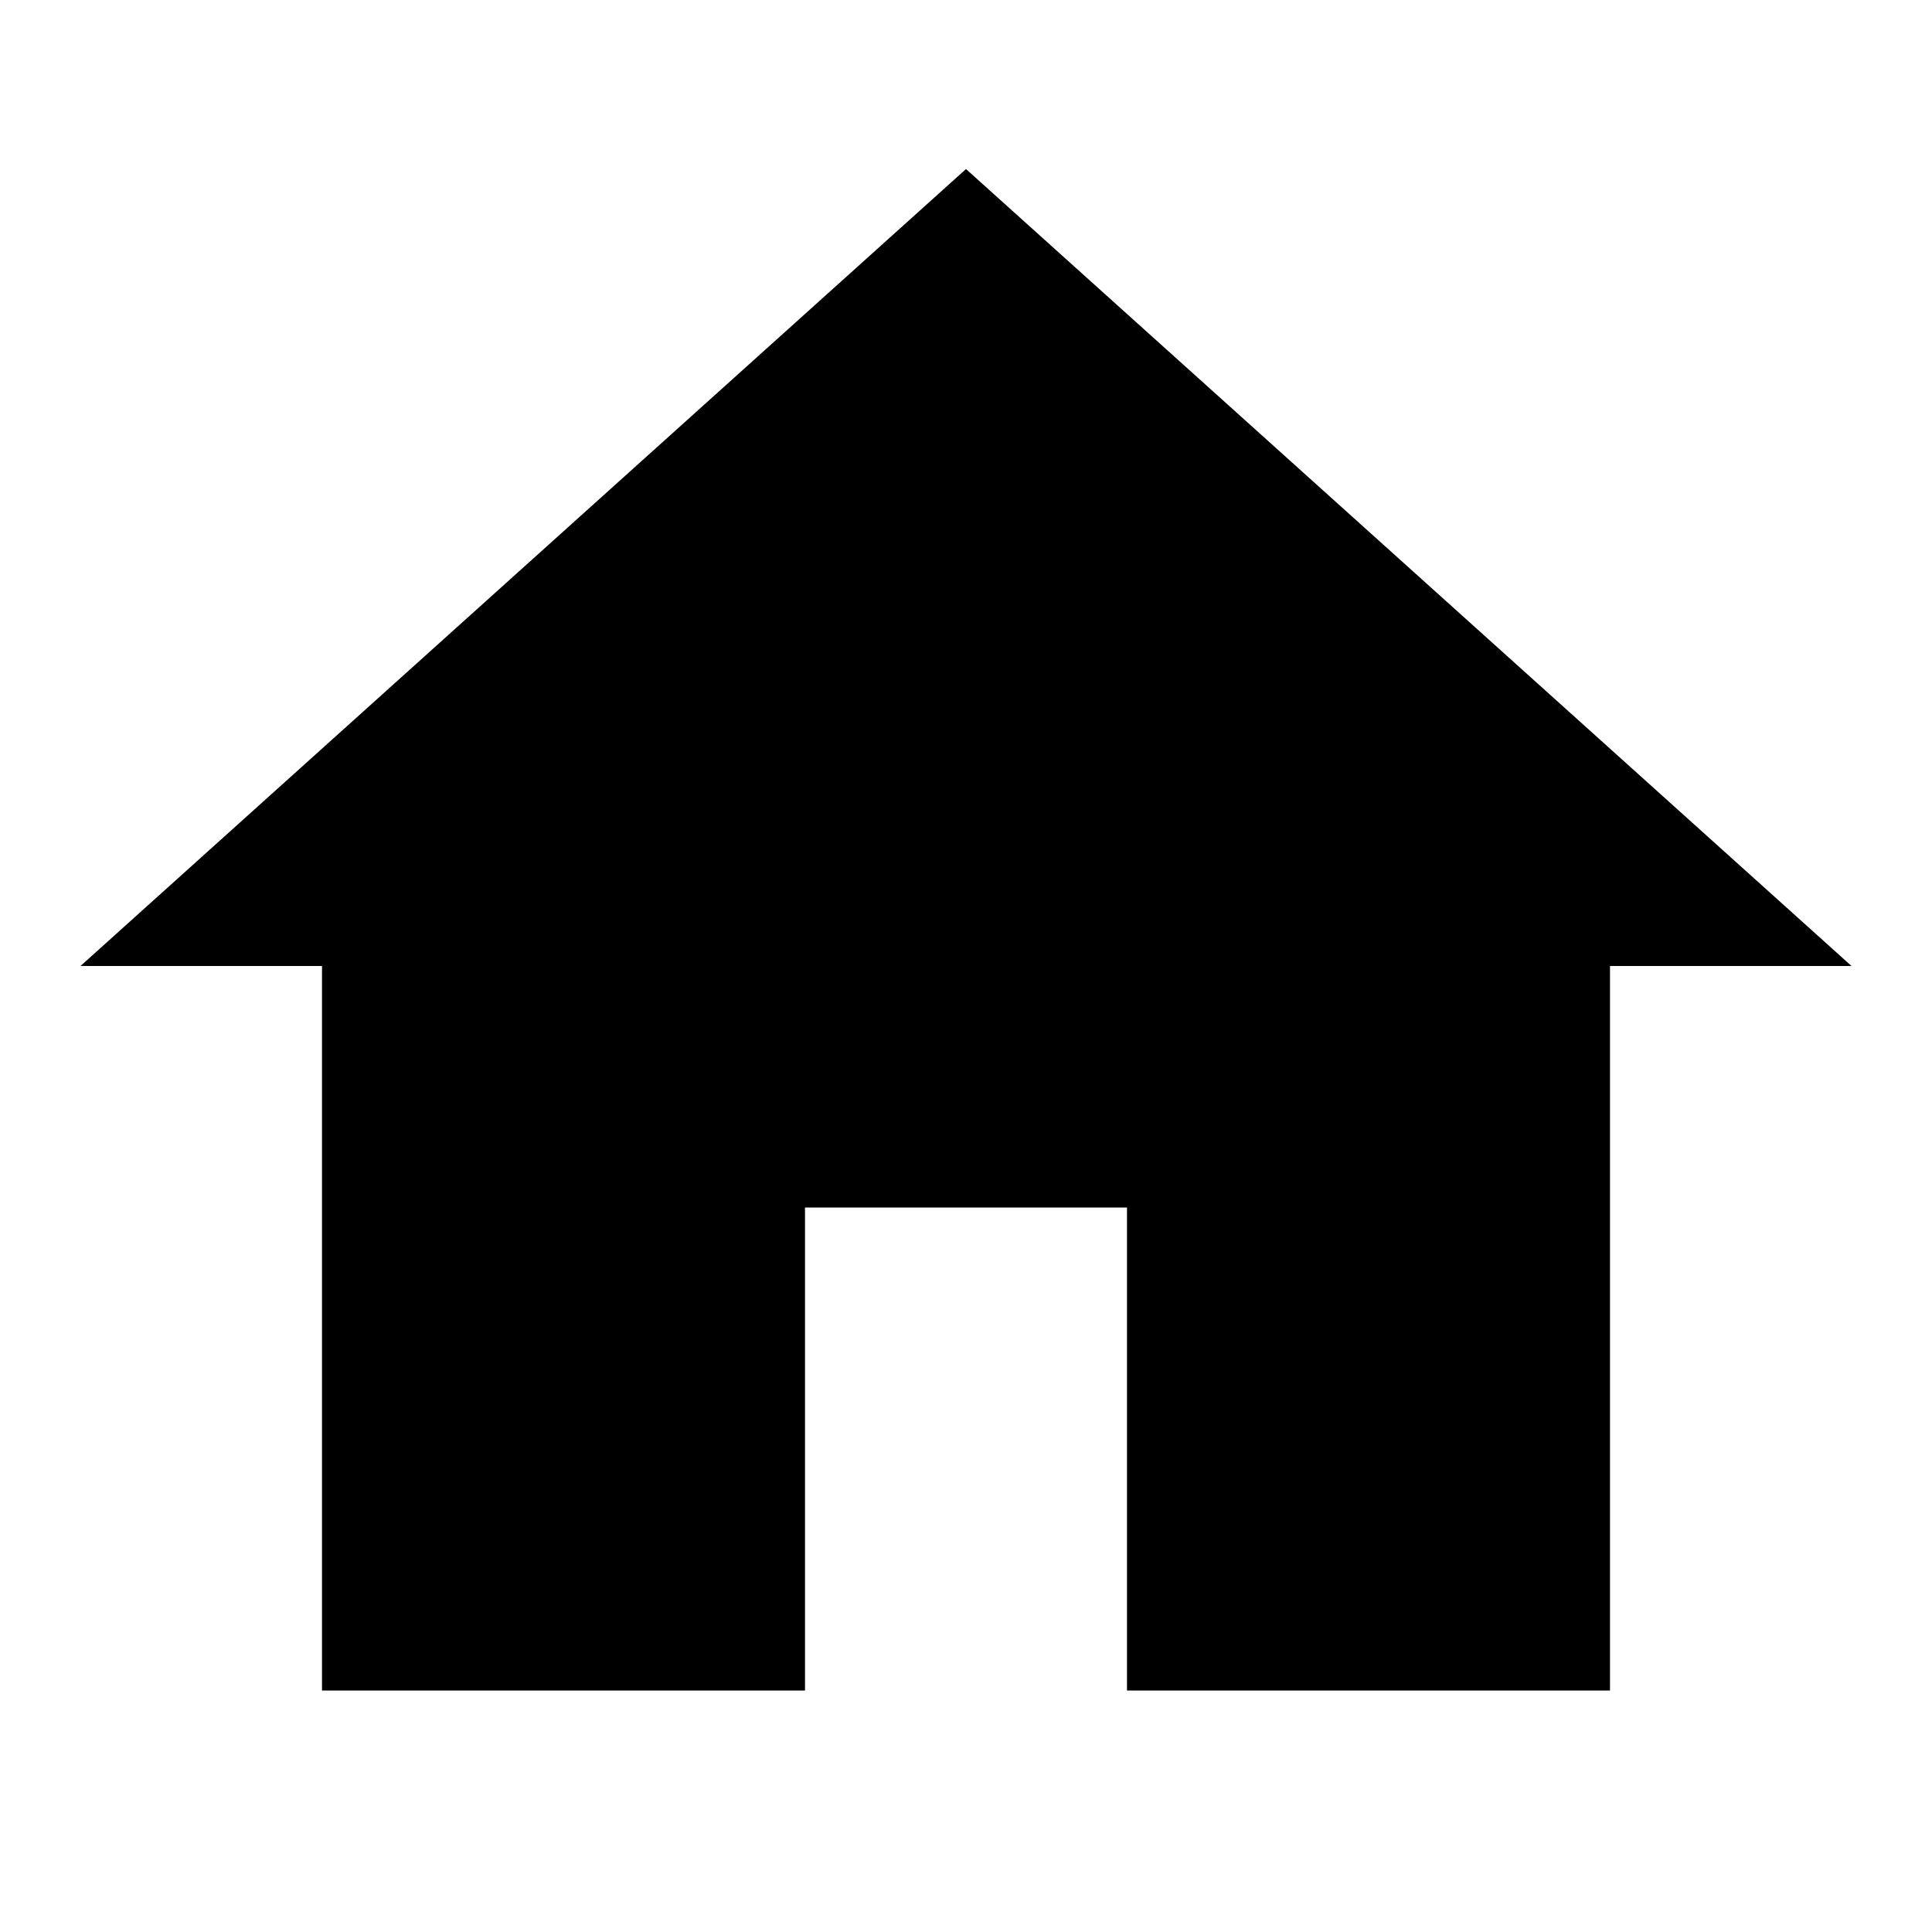
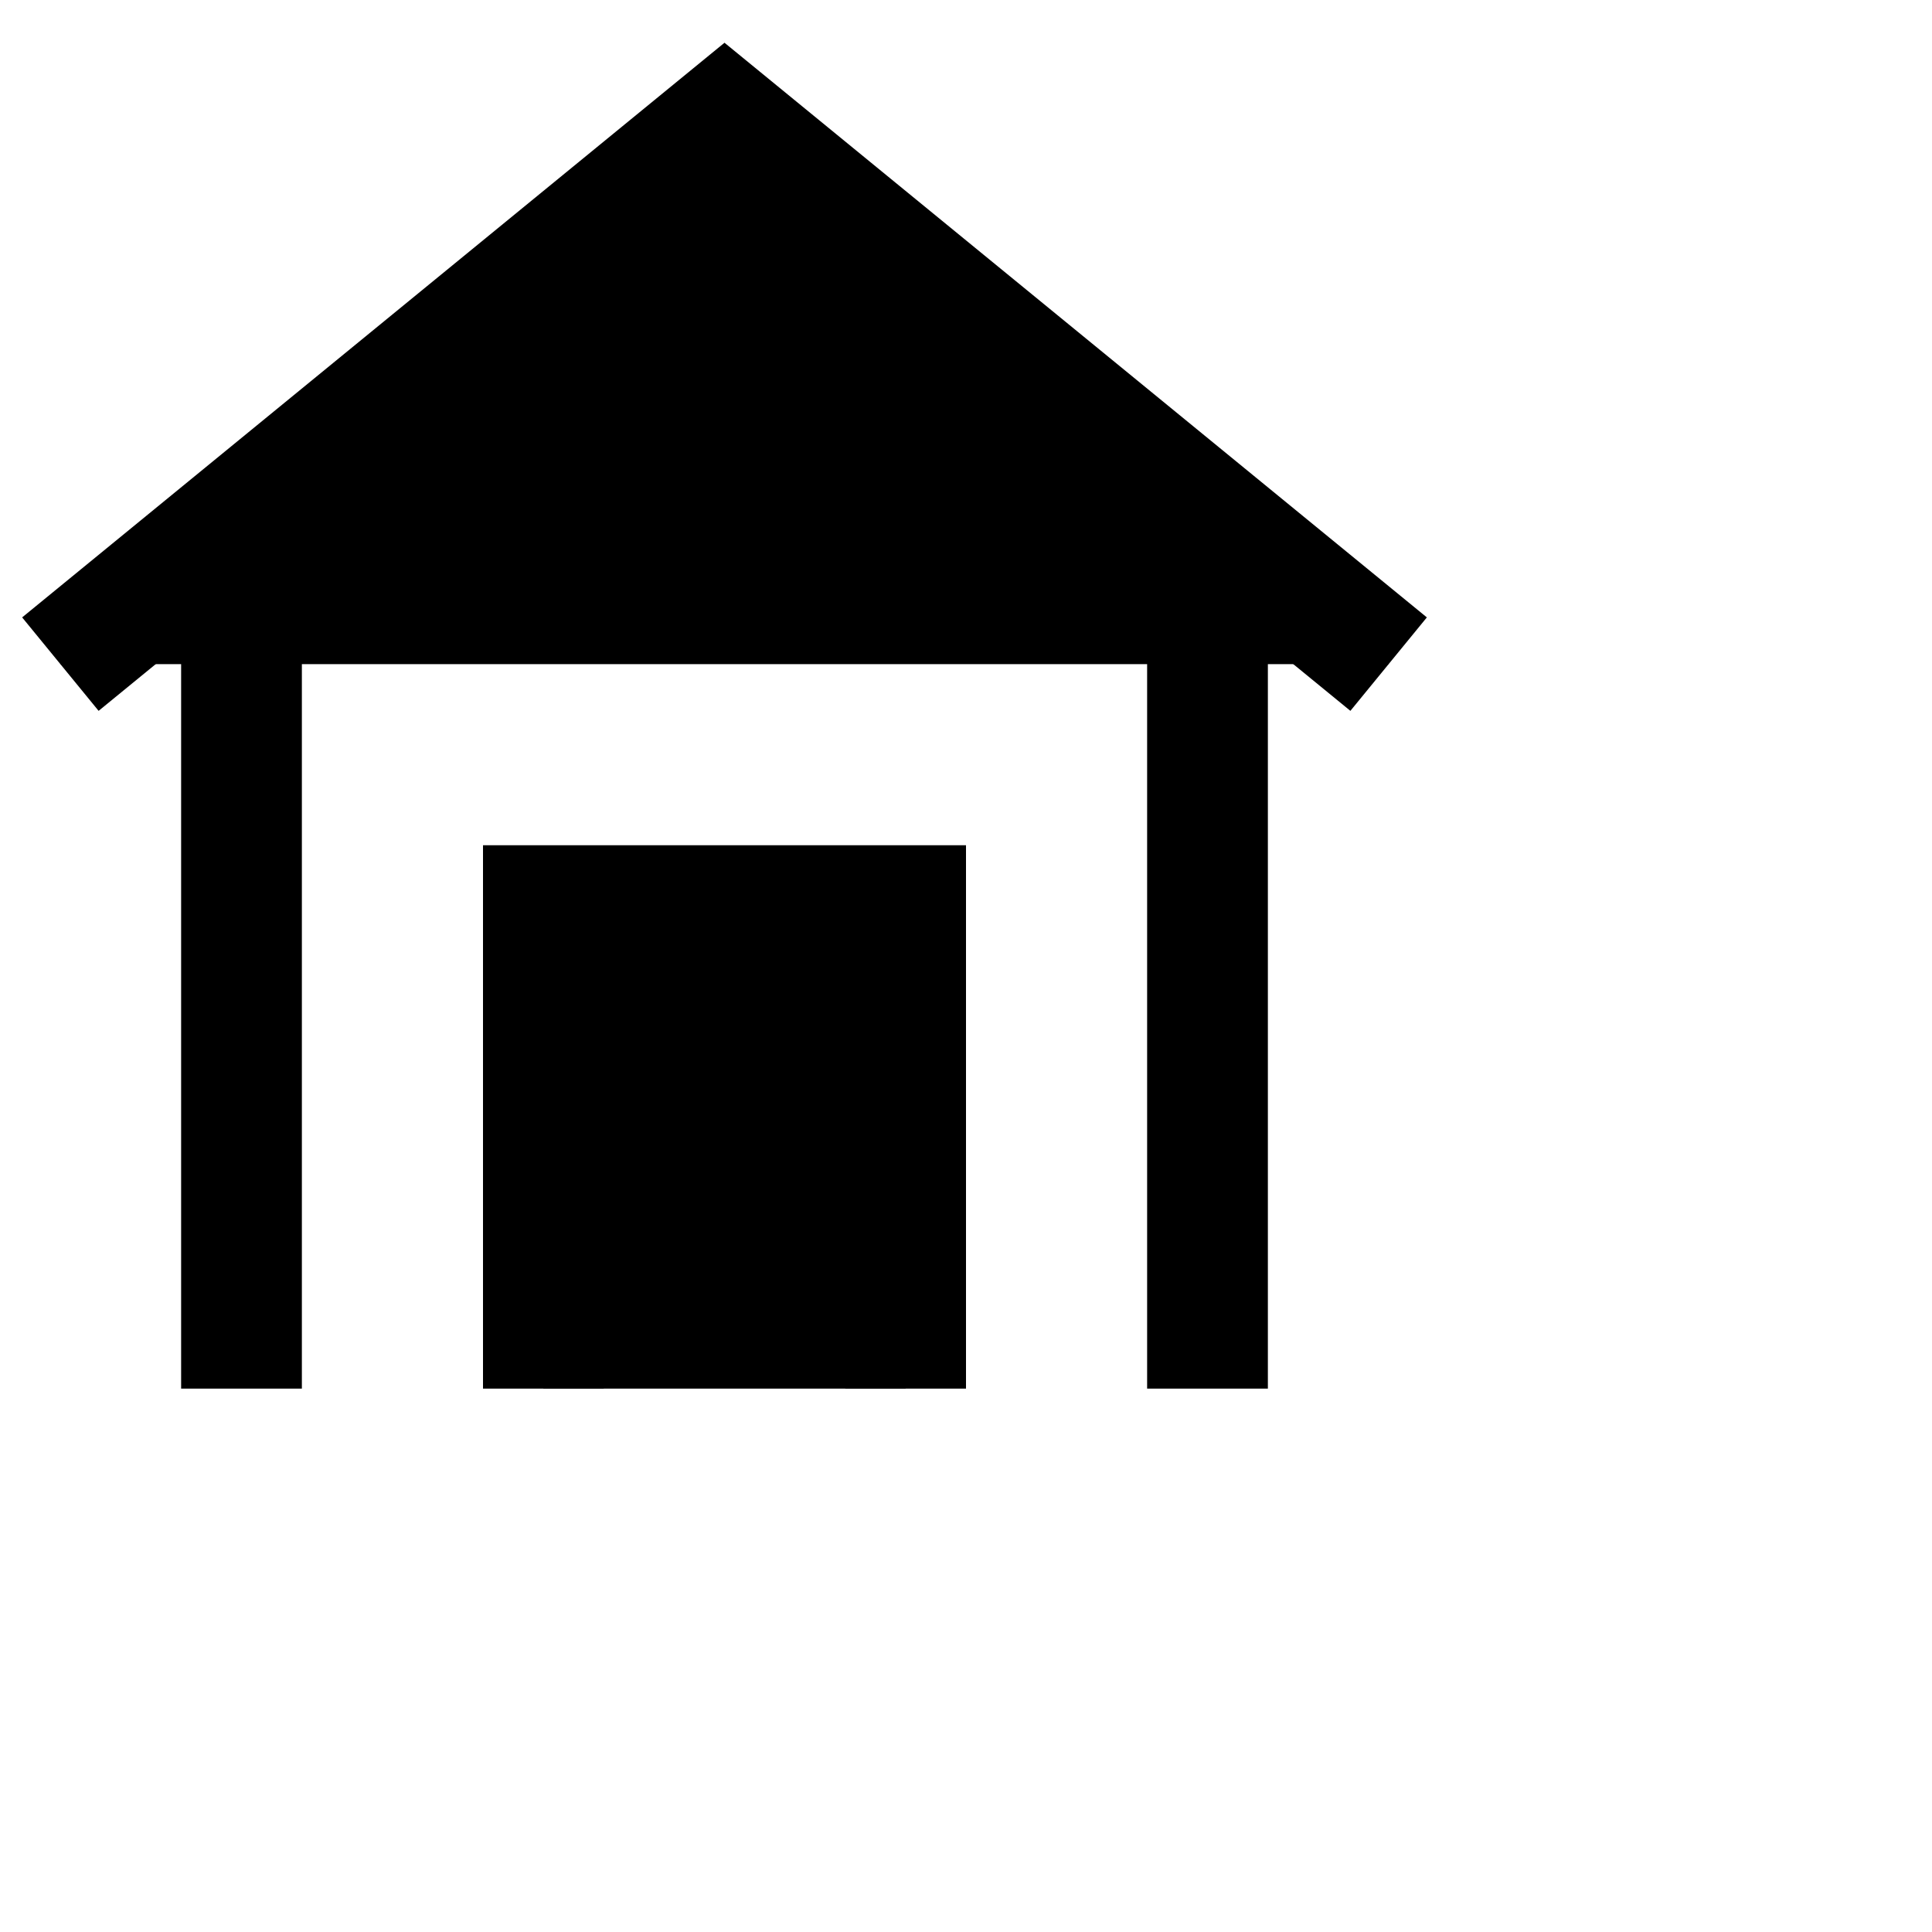
- <svg xmlns="http://www.w3.org/2000/svg" fill="#000000" viewBox="0 0 24 24" width="24px" height="24px">
-   <path d="M 12 2.1 L 1 12 L 4 12 L 4 21 L 10 21 L 10 15 L 14 15 L 14 21 L 20 21 L 20 12 L 23 12 L 12 2.1 z" />
+ <svg xmlns="http://www.w3.org/2000/svg" width="128px" height="128px" viewBox="0 0 32 32">
+   <path fill="#000000" stroke="#000000" stroke-width="2" d="M1,11 L12,2 L23,11 M15,23 L15,15 L15,15 L9,15 L9,23 M4,23 L4,9 M20,23 L20,9" />
</svg>
